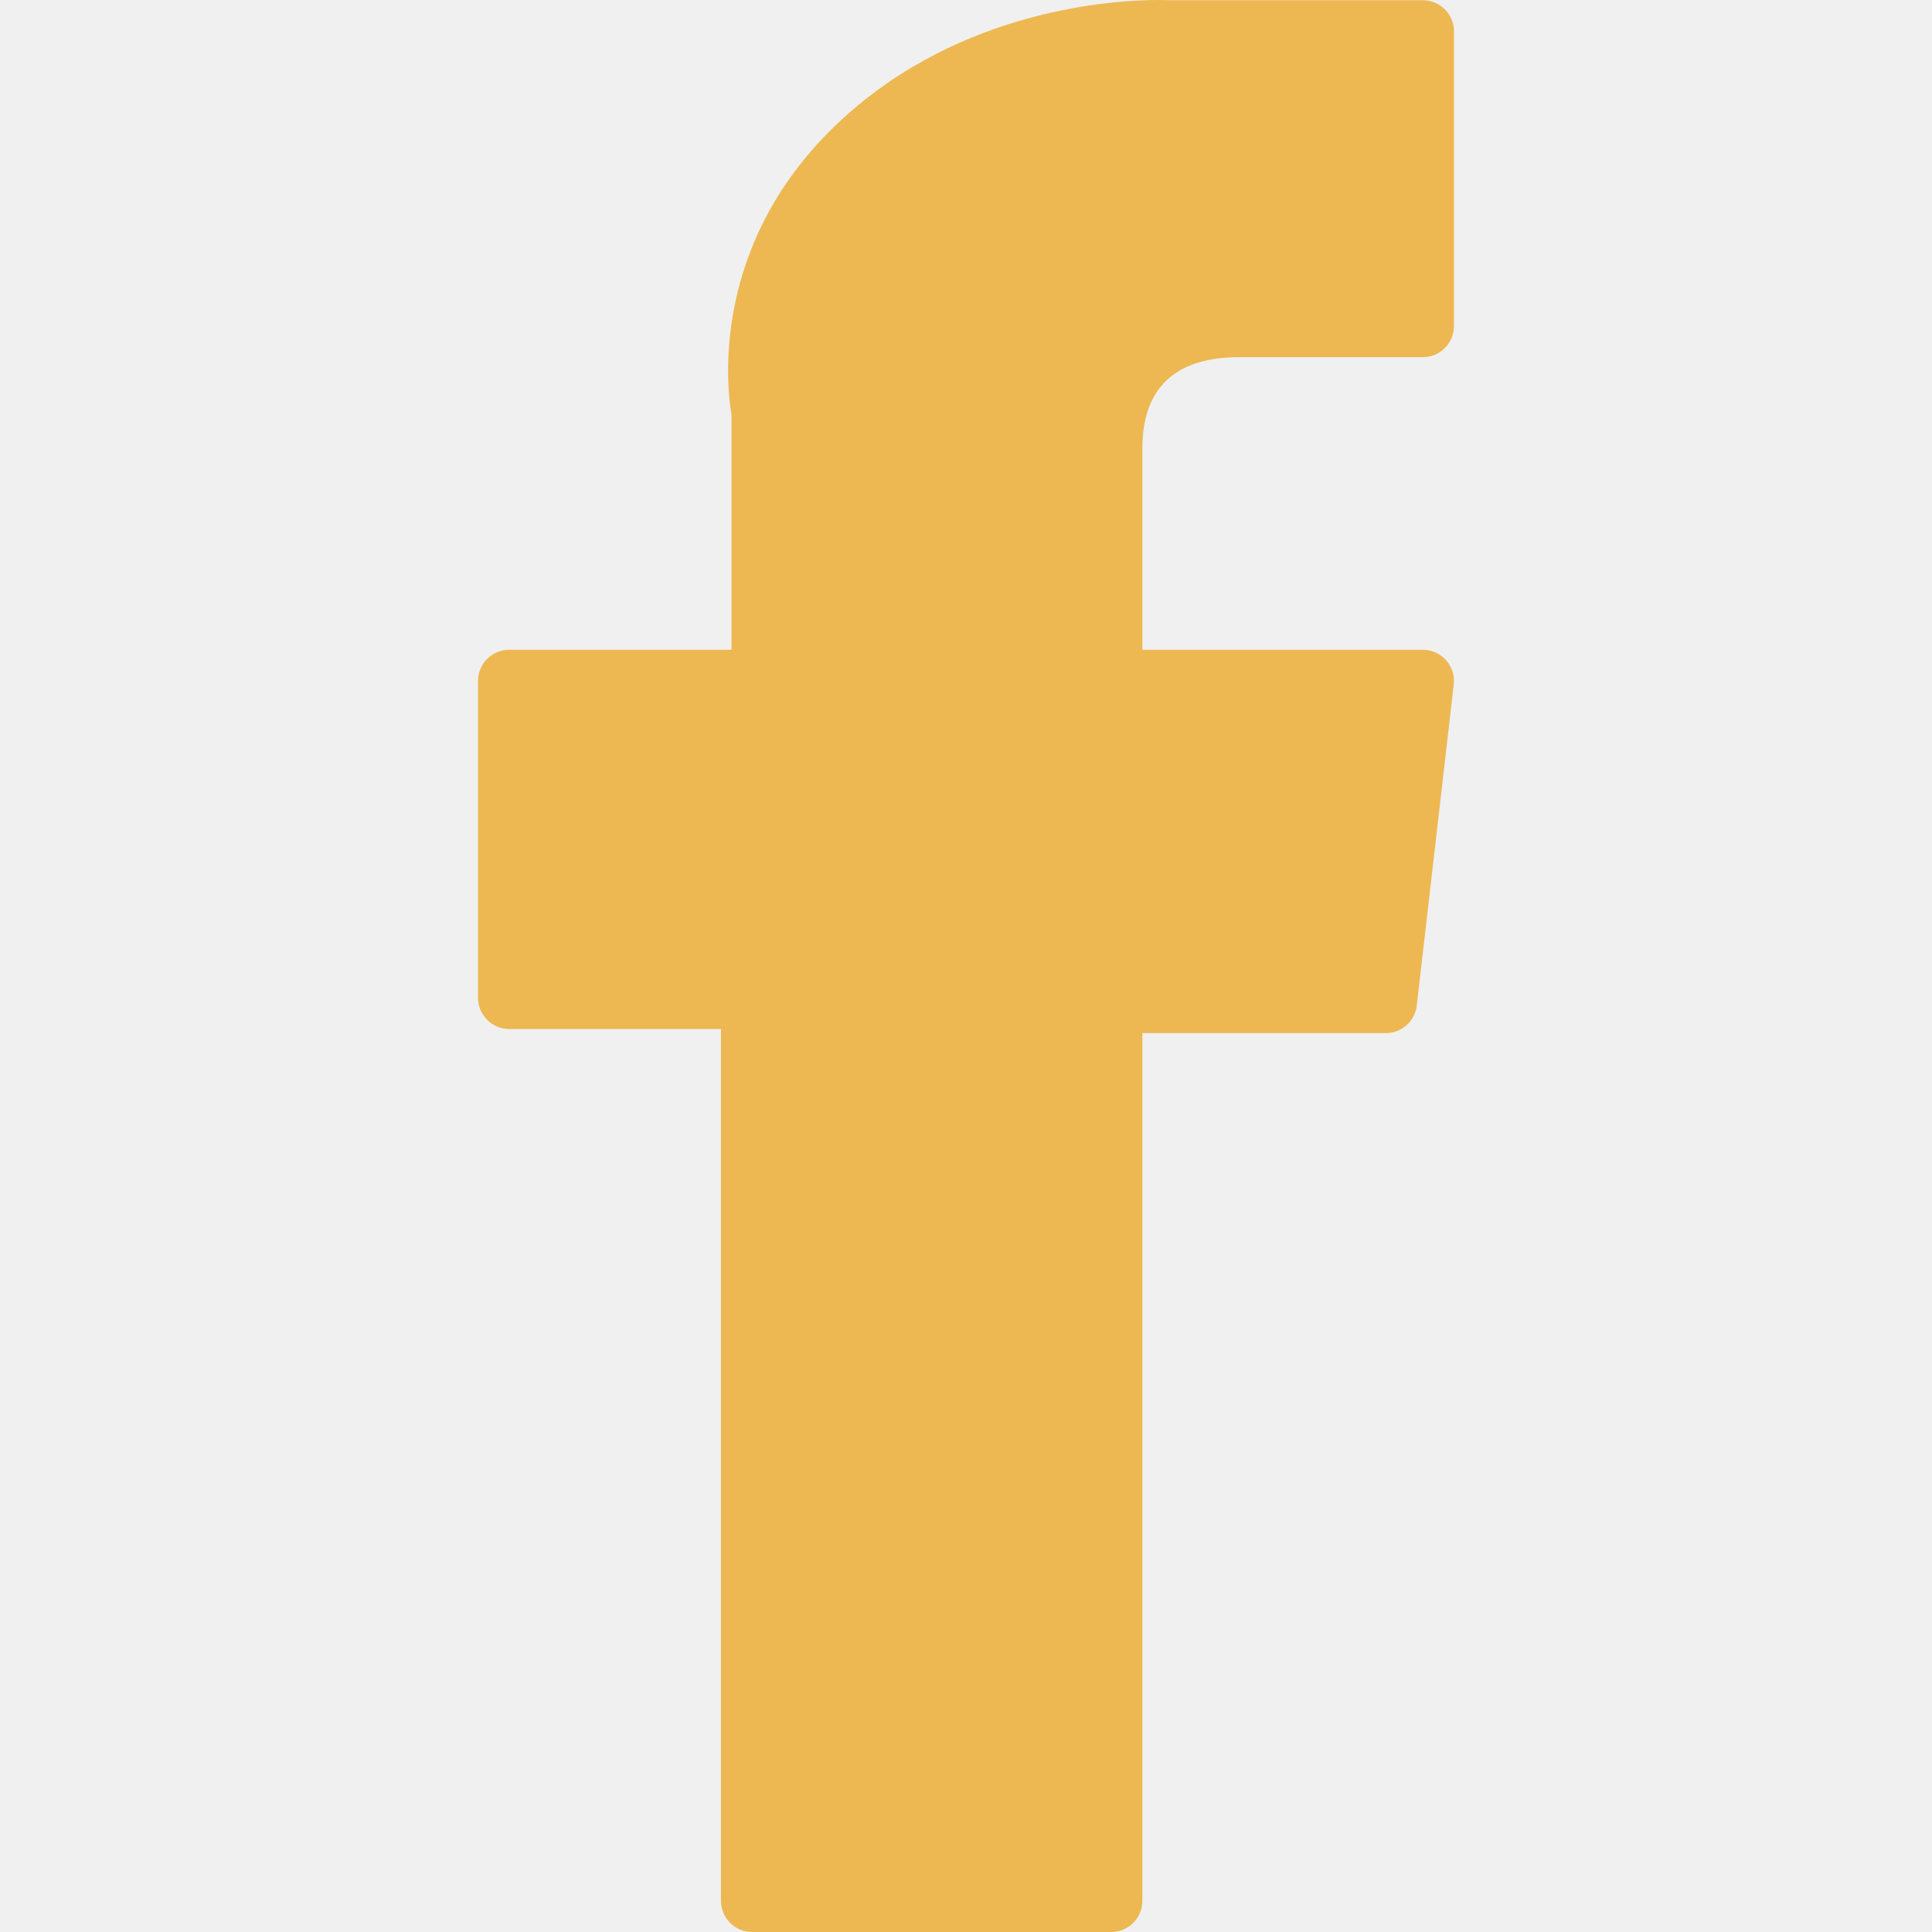
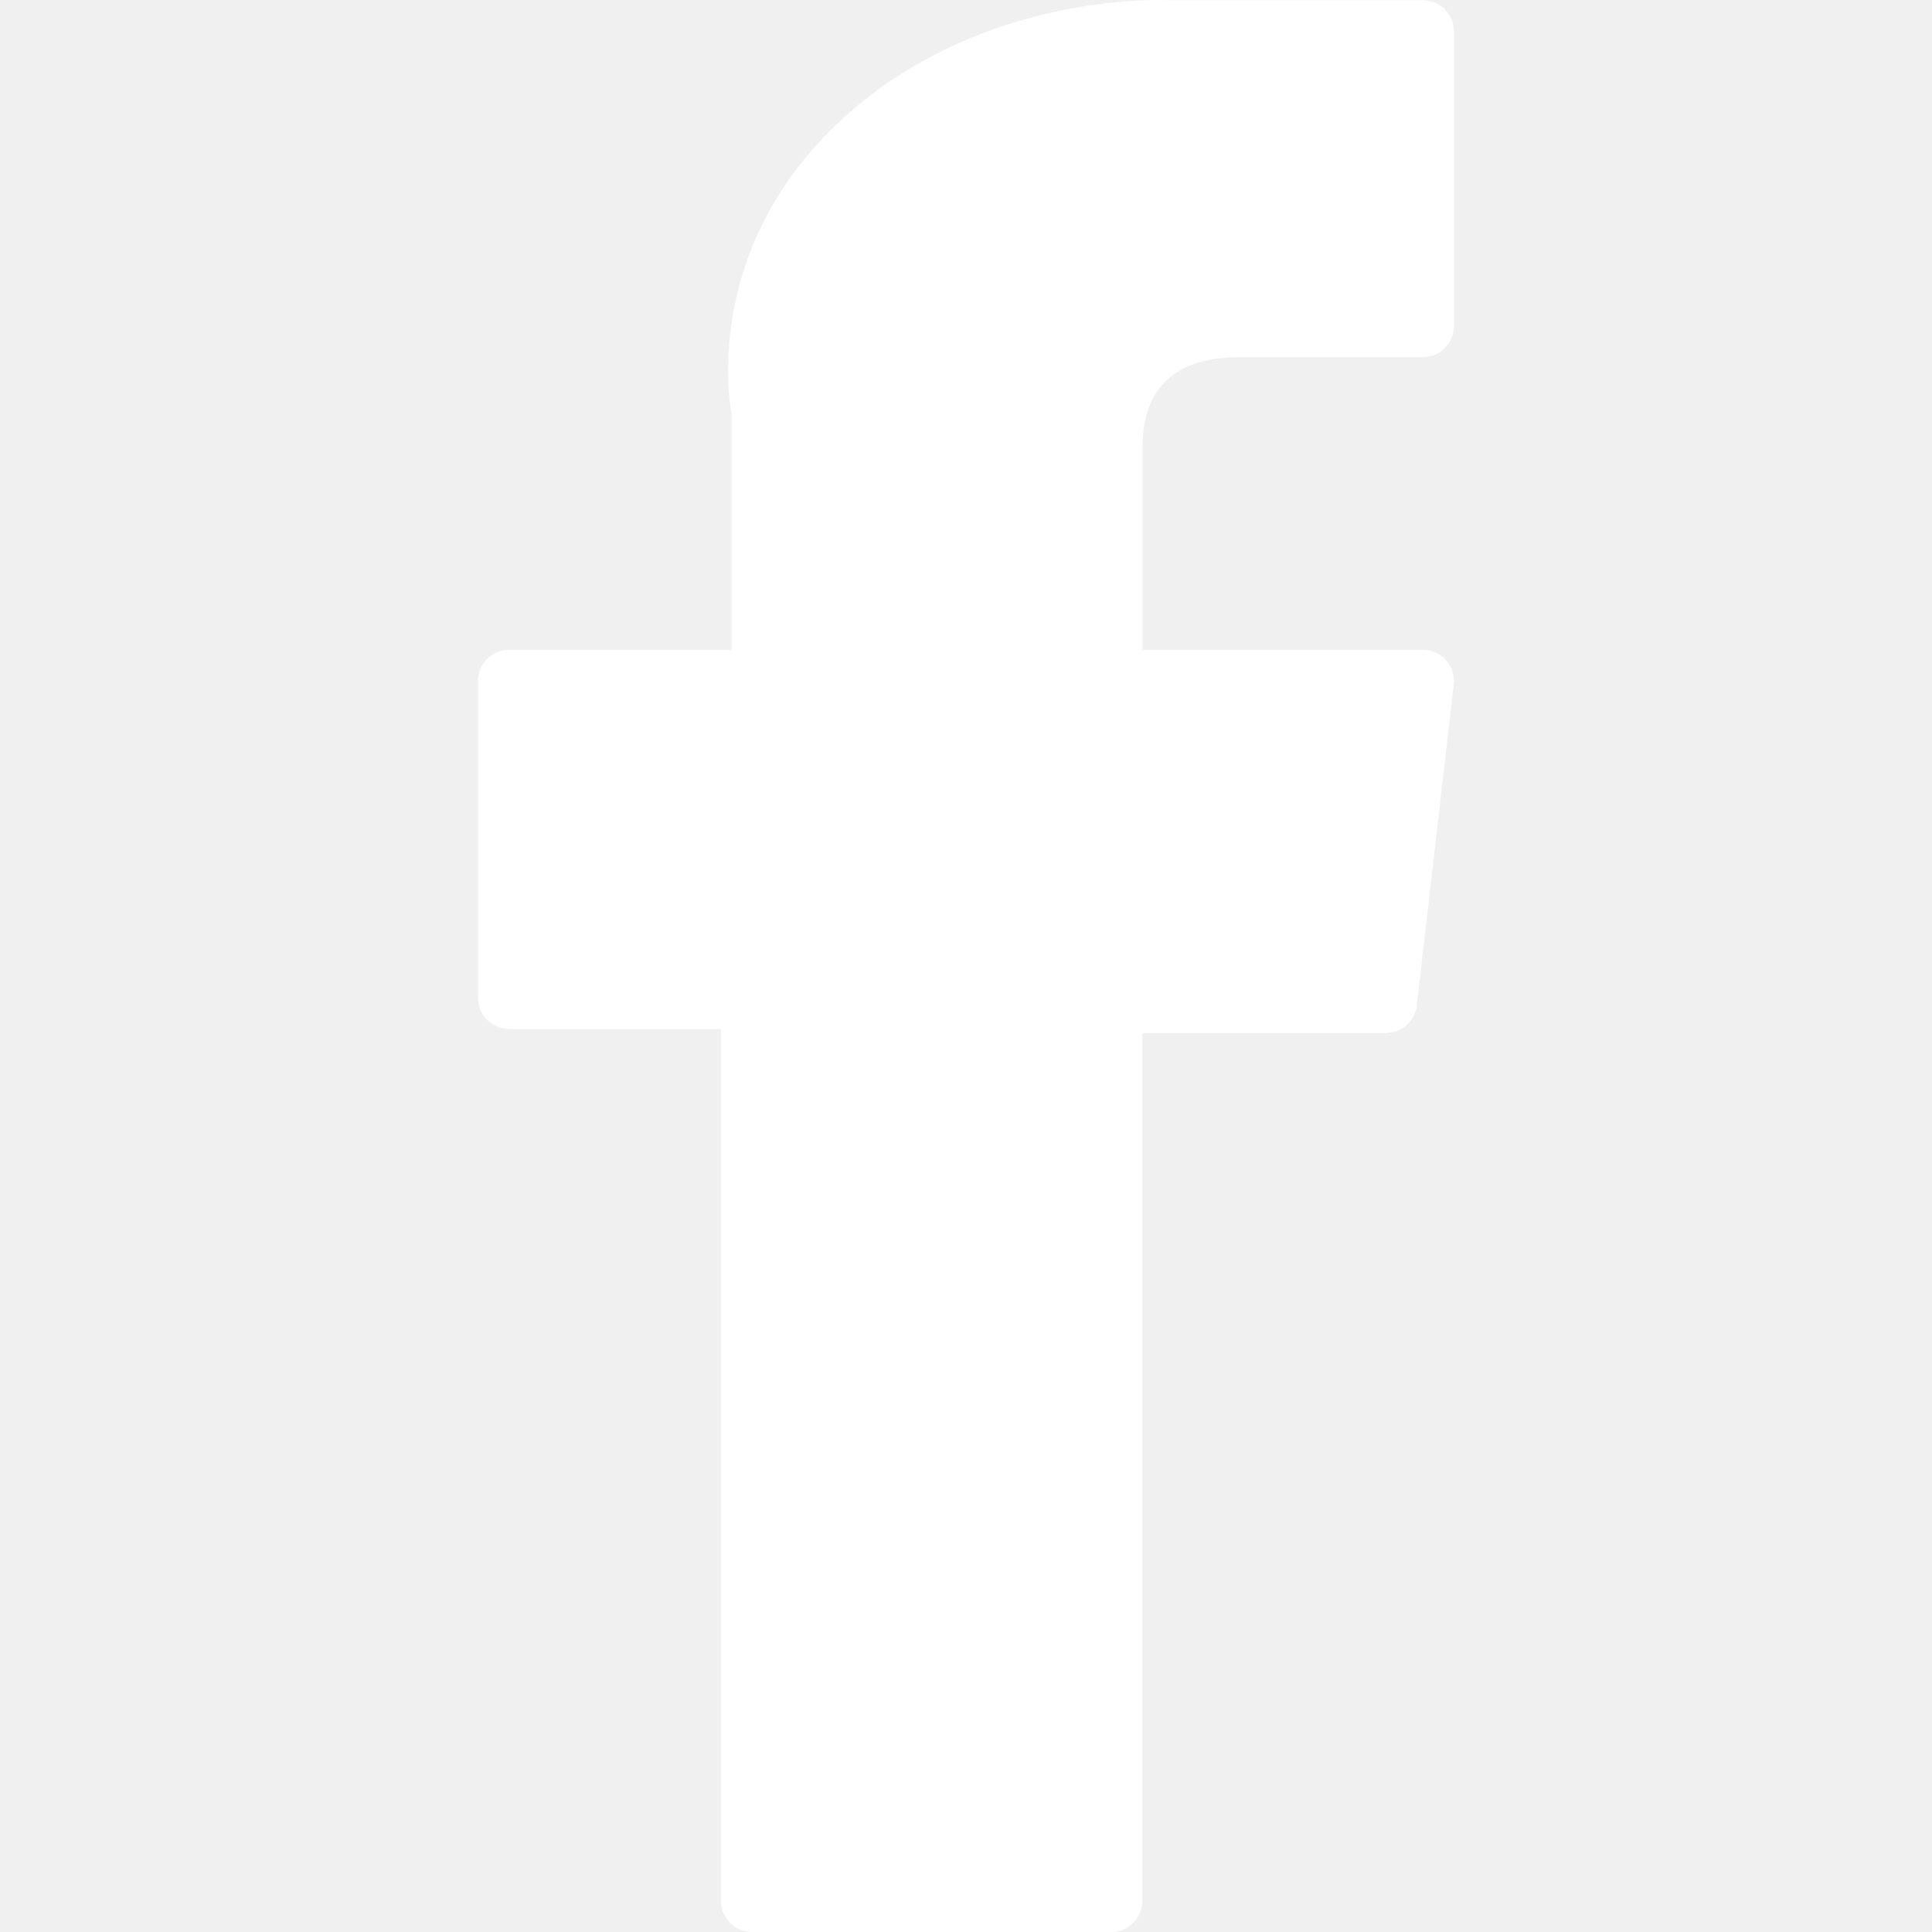
- <svg xmlns="http://www.w3.org/2000/svg" fill="#EDB852" version="1.1" id="Layer_1" x="0px" y="0px" viewBox="0 0 310 310" style="enable-background:new 0 0 310 310;" xml:space="preserve">
+ <svg xmlns="http://www.w3.org/2000/svg" fill="#fff" version="1.1" id="Layer_1" x="0px" y="0px" viewBox="0 0 310 310" style="enable-background:new 0 0 310 310;" xml:space="preserve">
  <g id="XMLID_834_">
    <path id="XMLID_835_" d="M81.703,165.106h33.981V305c0,2.762,2.238,5,5,5h57.616c2.762,0,5-2.238,5-5V165.765h39.064   c2.54,0,4.677-1.906,4.967-4.429l5.933-51.502c0.163-1.417-0.286-2.836-1.234-3.899c-0.949-1.064-2.307-1.673-3.732-1.673h-44.996   V71.978c0-9.732,5.24-14.667,15.576-14.667c1.473,0,29.42,0,29.42,0c2.762,0,5-2.239,5-5V5.037c0-2.762-2.238-5-5-5h-40.545   C187.467,0.023,186.832,0,185.896,0c-7.035,0-31.488,1.381-50.804,19.151c-21.402,19.692-18.427,43.27-17.716,47.358v37.752H81.703   c-2.762,0-5,2.238-5,5v50.844C76.703,162.867,78.941,165.106,81.703,165.106z" />
  </g>
  <g>
</g>
  <g>
</g>
  <g>
</g>
  <g>
</g>
  <g>
</g>
  <g>
</g>
  <g>
</g>
  <g>
</g>
  <g>
</g>
  <g>
</g>
  <g>
</g>
  <g>
</g>
  <g>
</g>
  <g>
</g>
  <g>
</g>
</svg>
